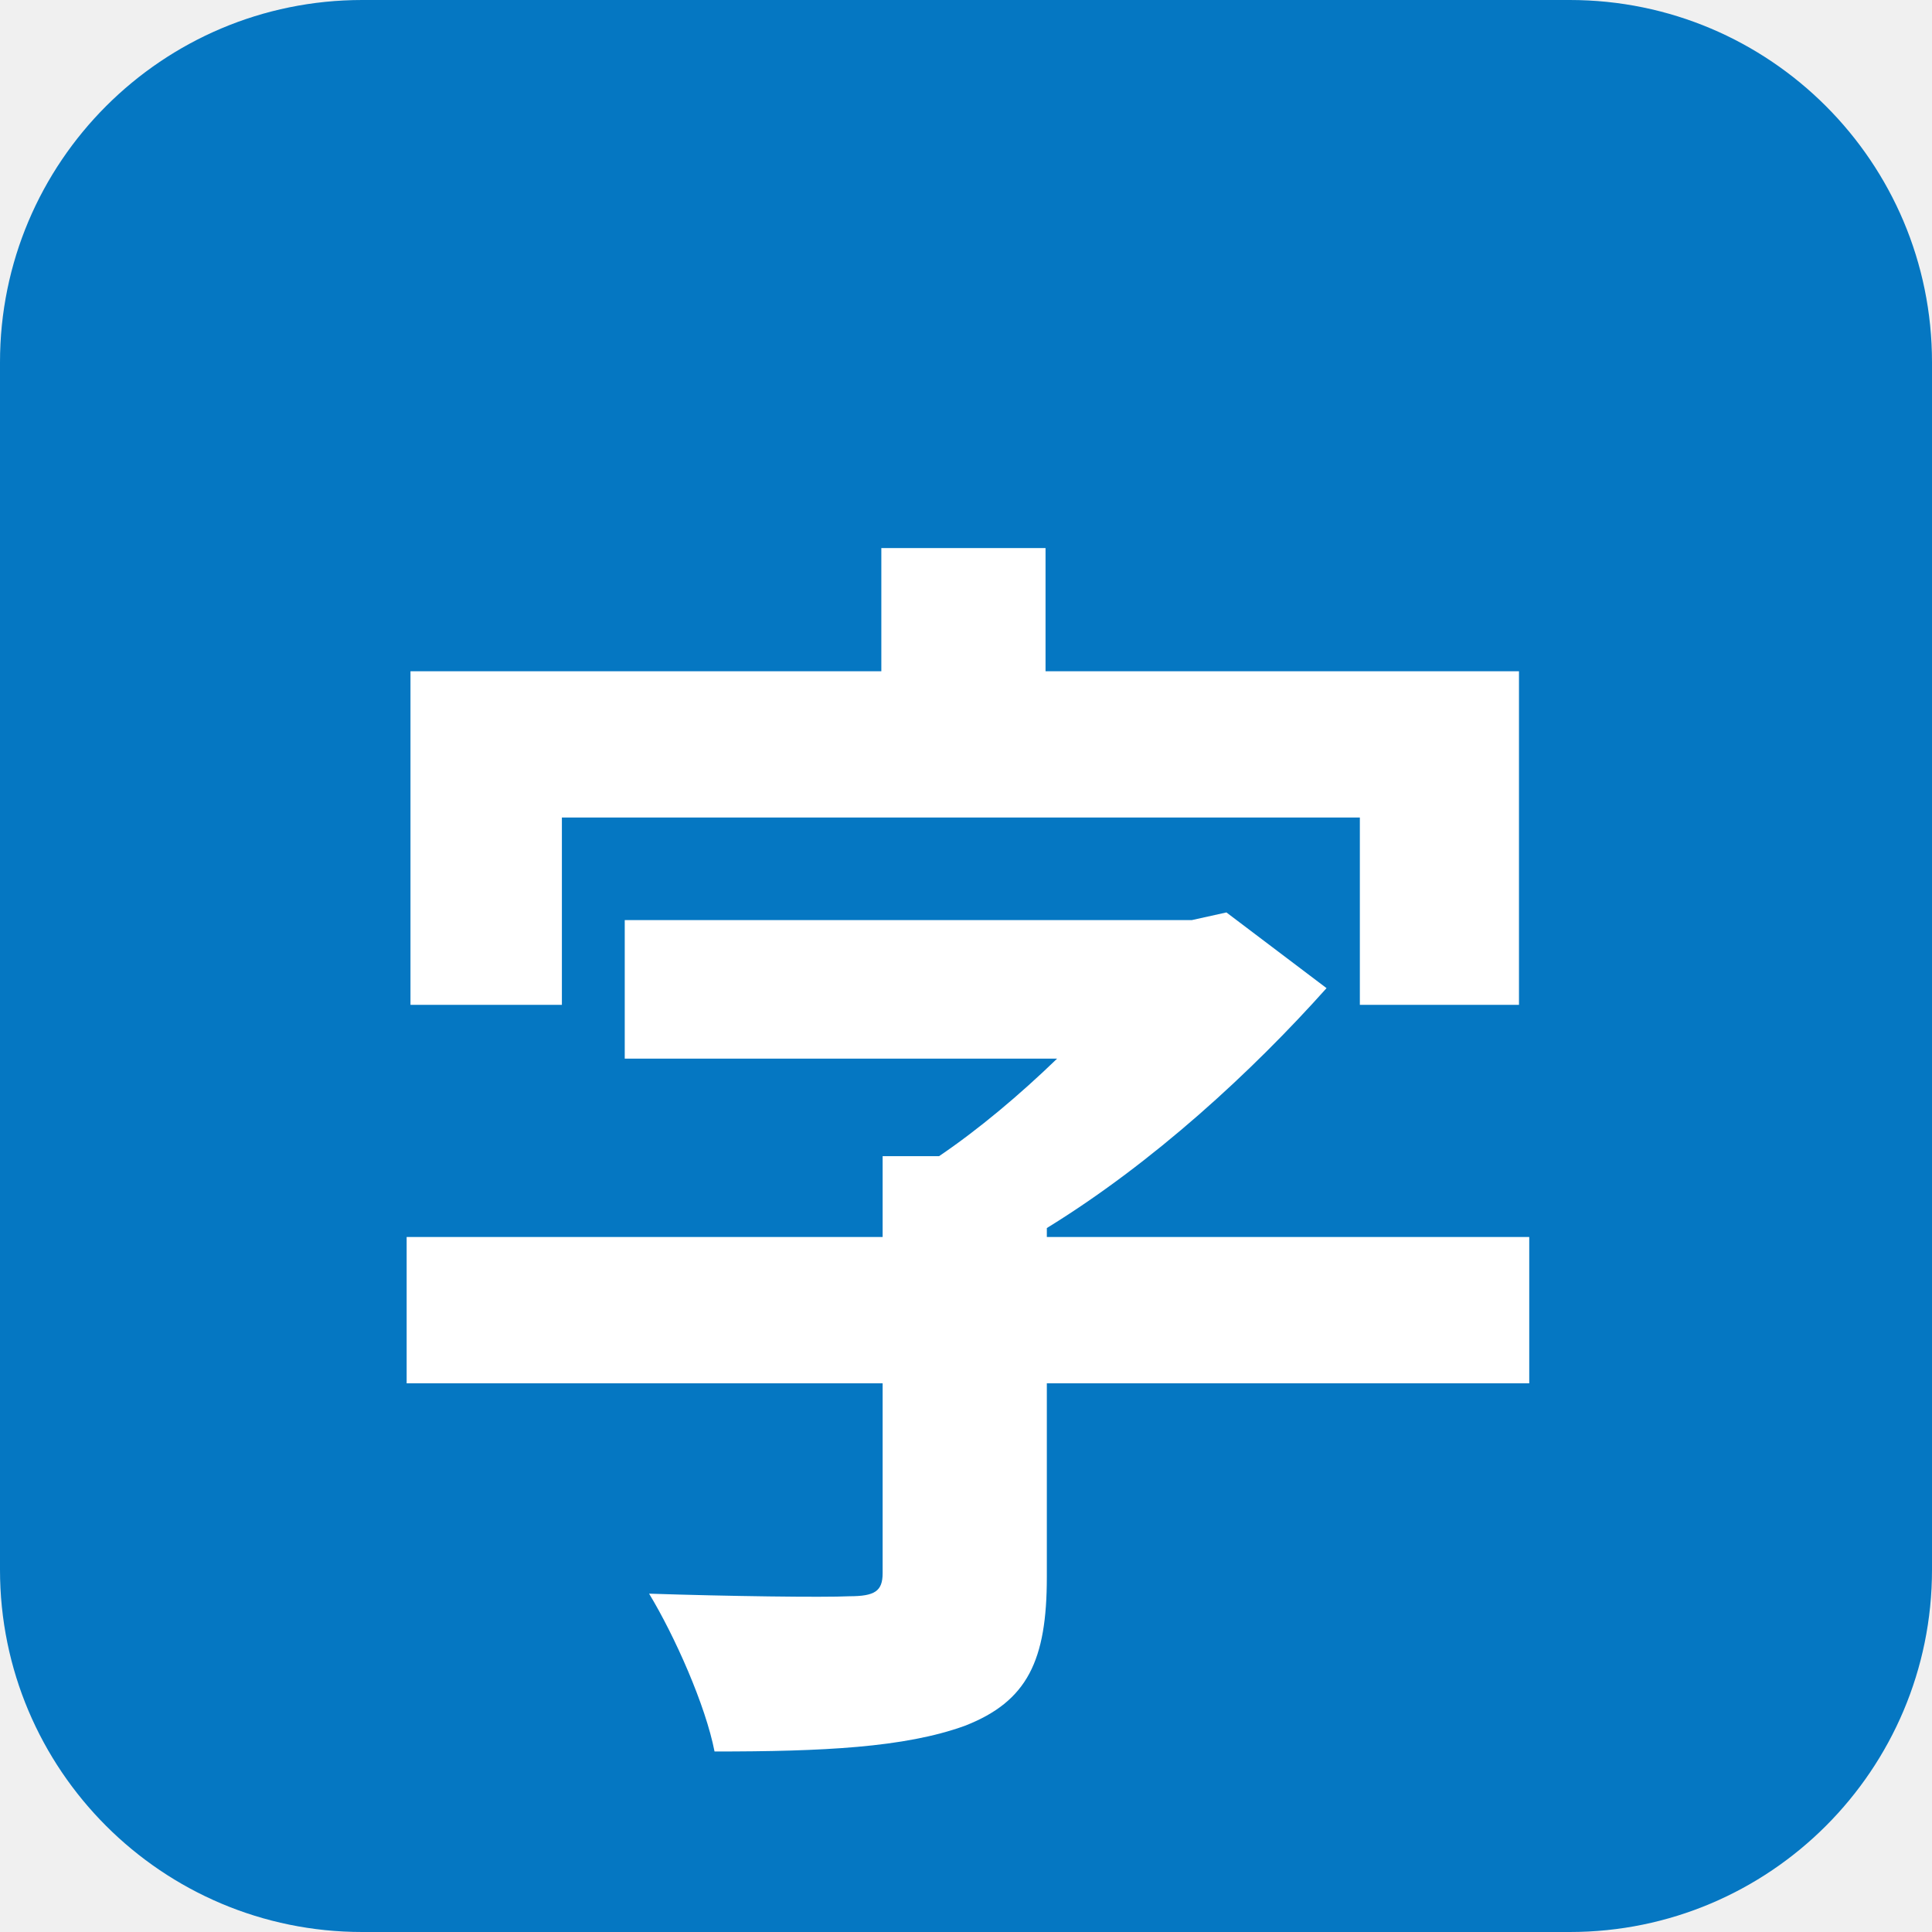
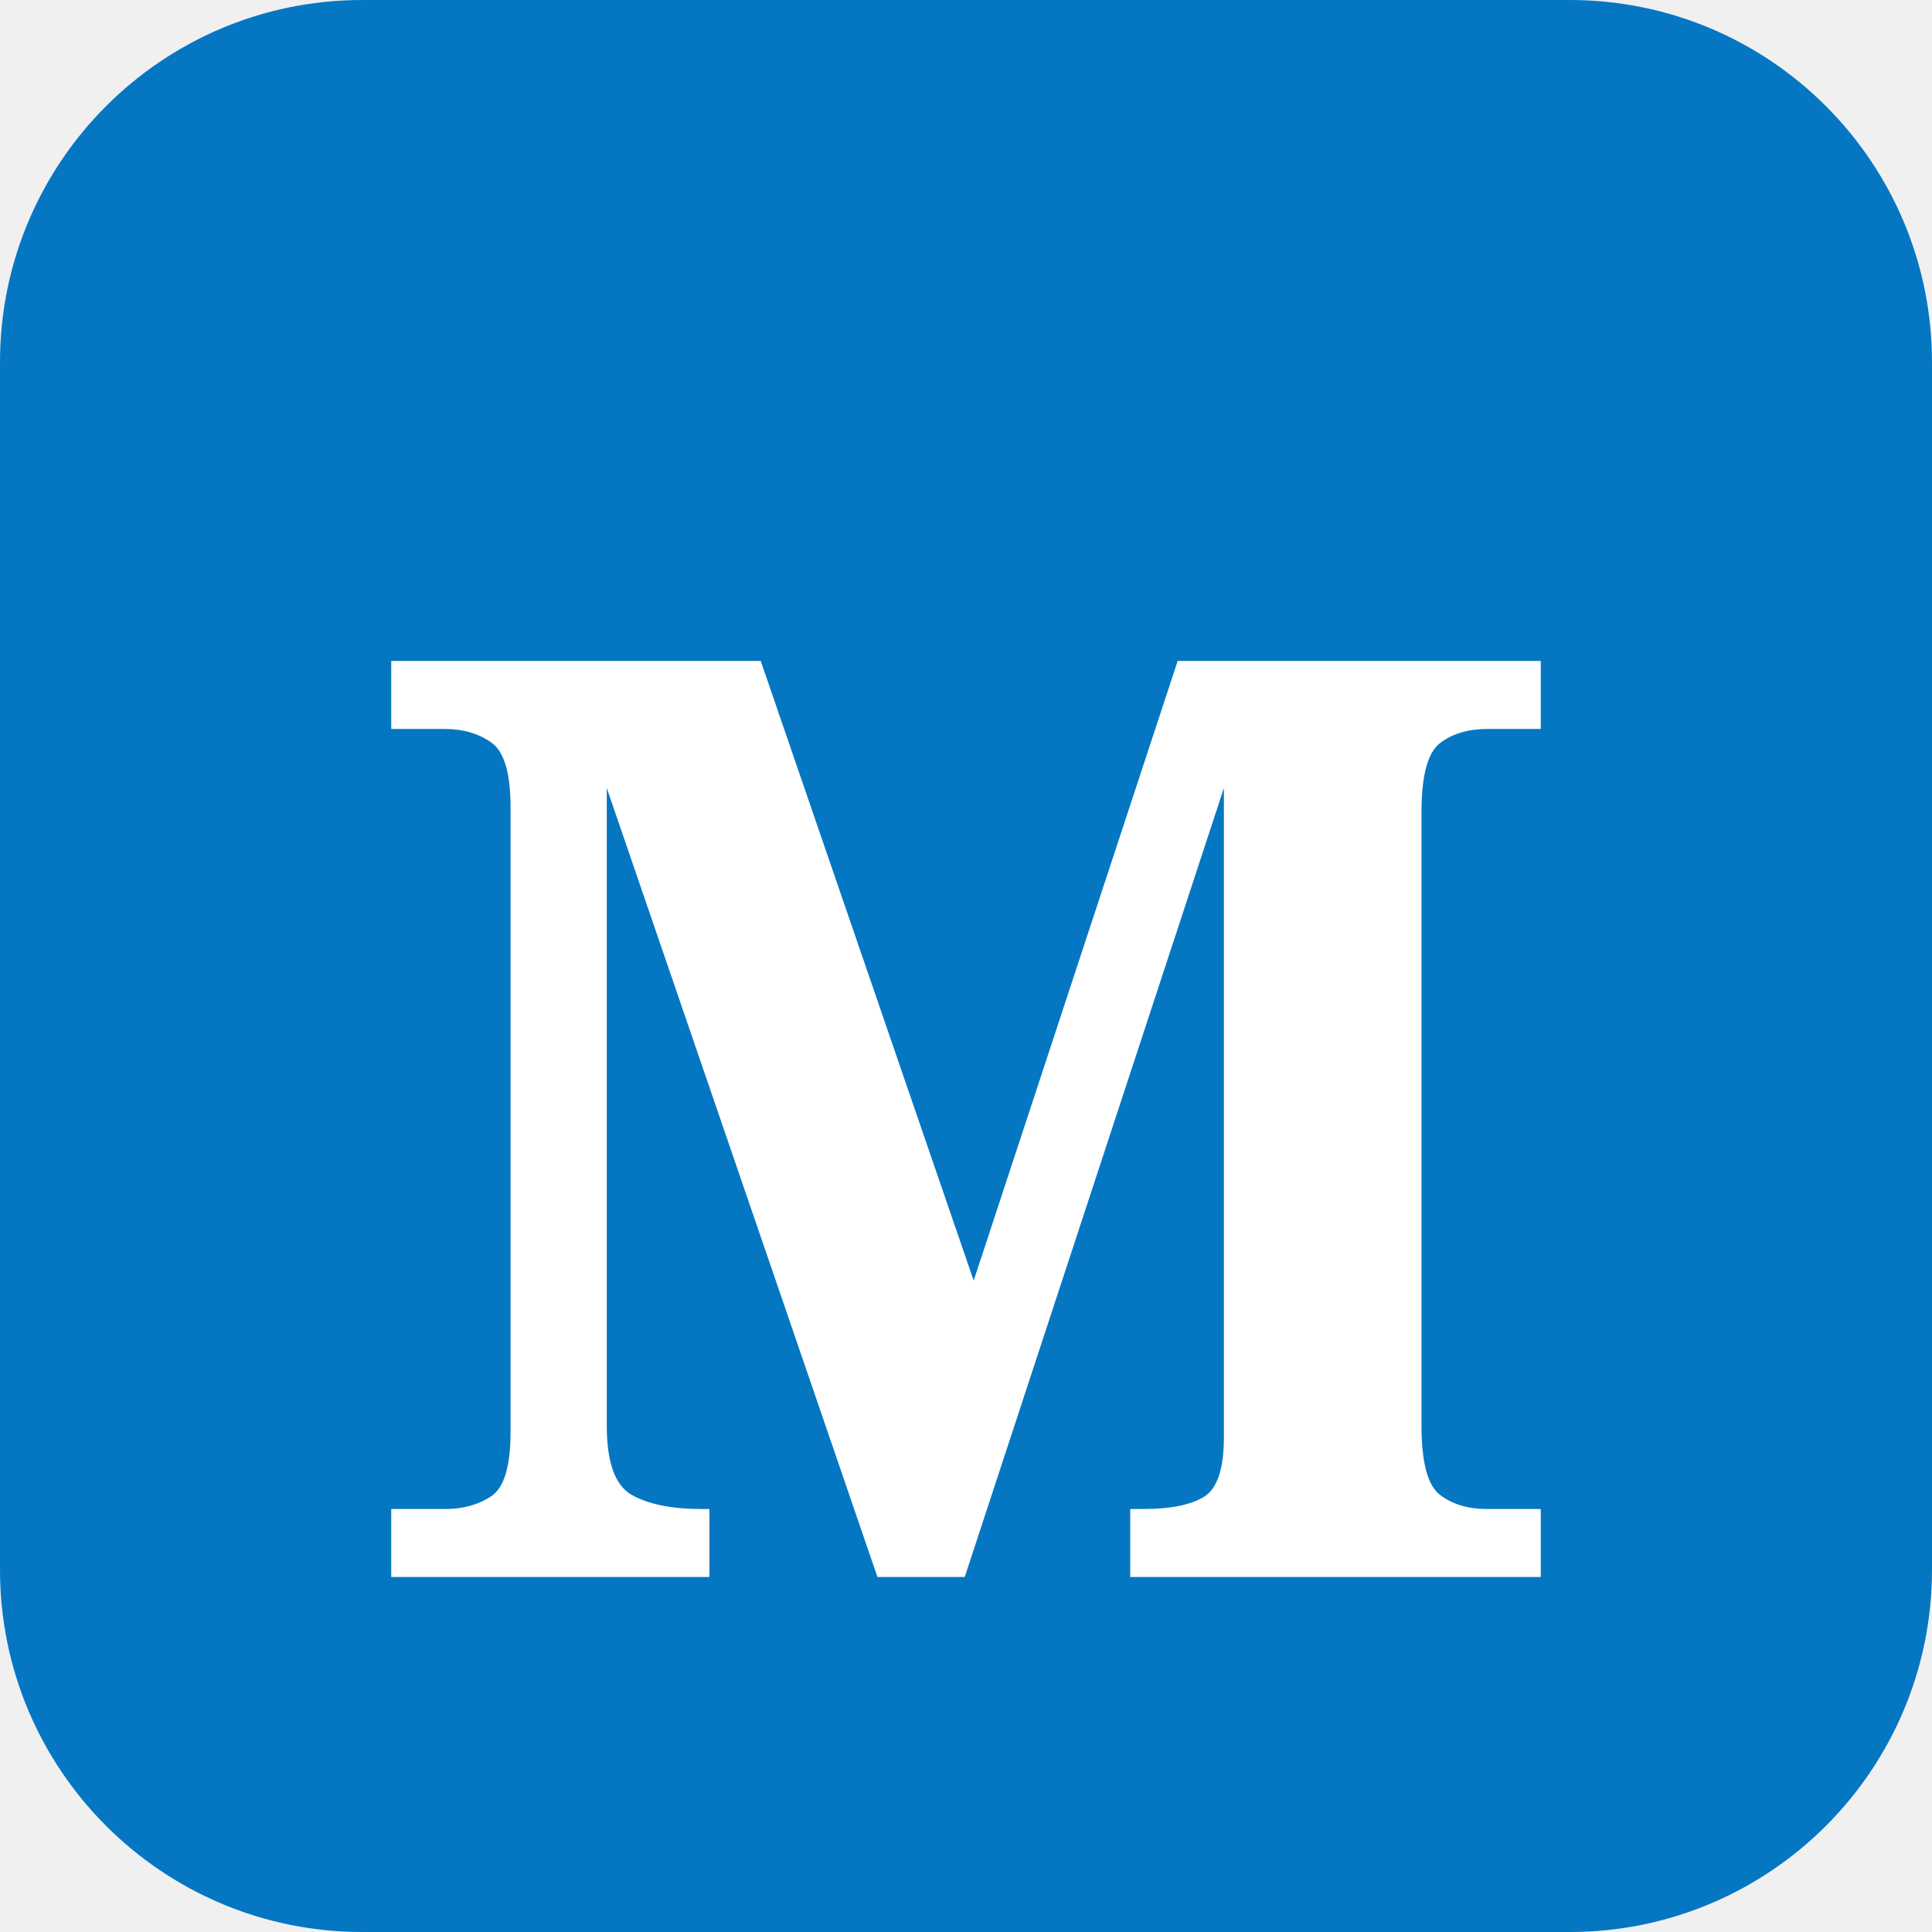
<svg xmlns="http://www.w3.org/2000/svg" viewBox="0 0 512 512">
  <rect width="512" height="512" rx="96" fill="#0577C2" />
-   <text x="256" y="286" text-anchor="middle" dominant-baseline="central" font-family="'Noto Serif JP','Yu Mincho',serif" font-size="340" font-weight="700" fill="#FFFFFF">字</text>
+   <text x="256" y="286" text-anchor="middle" dominant-baseline="central" font-family="'Noto Serif JP','Yu Mincho',serif" font-size="340" font-weight="700" fill="#FFFFFF">M</text>
</svg>
